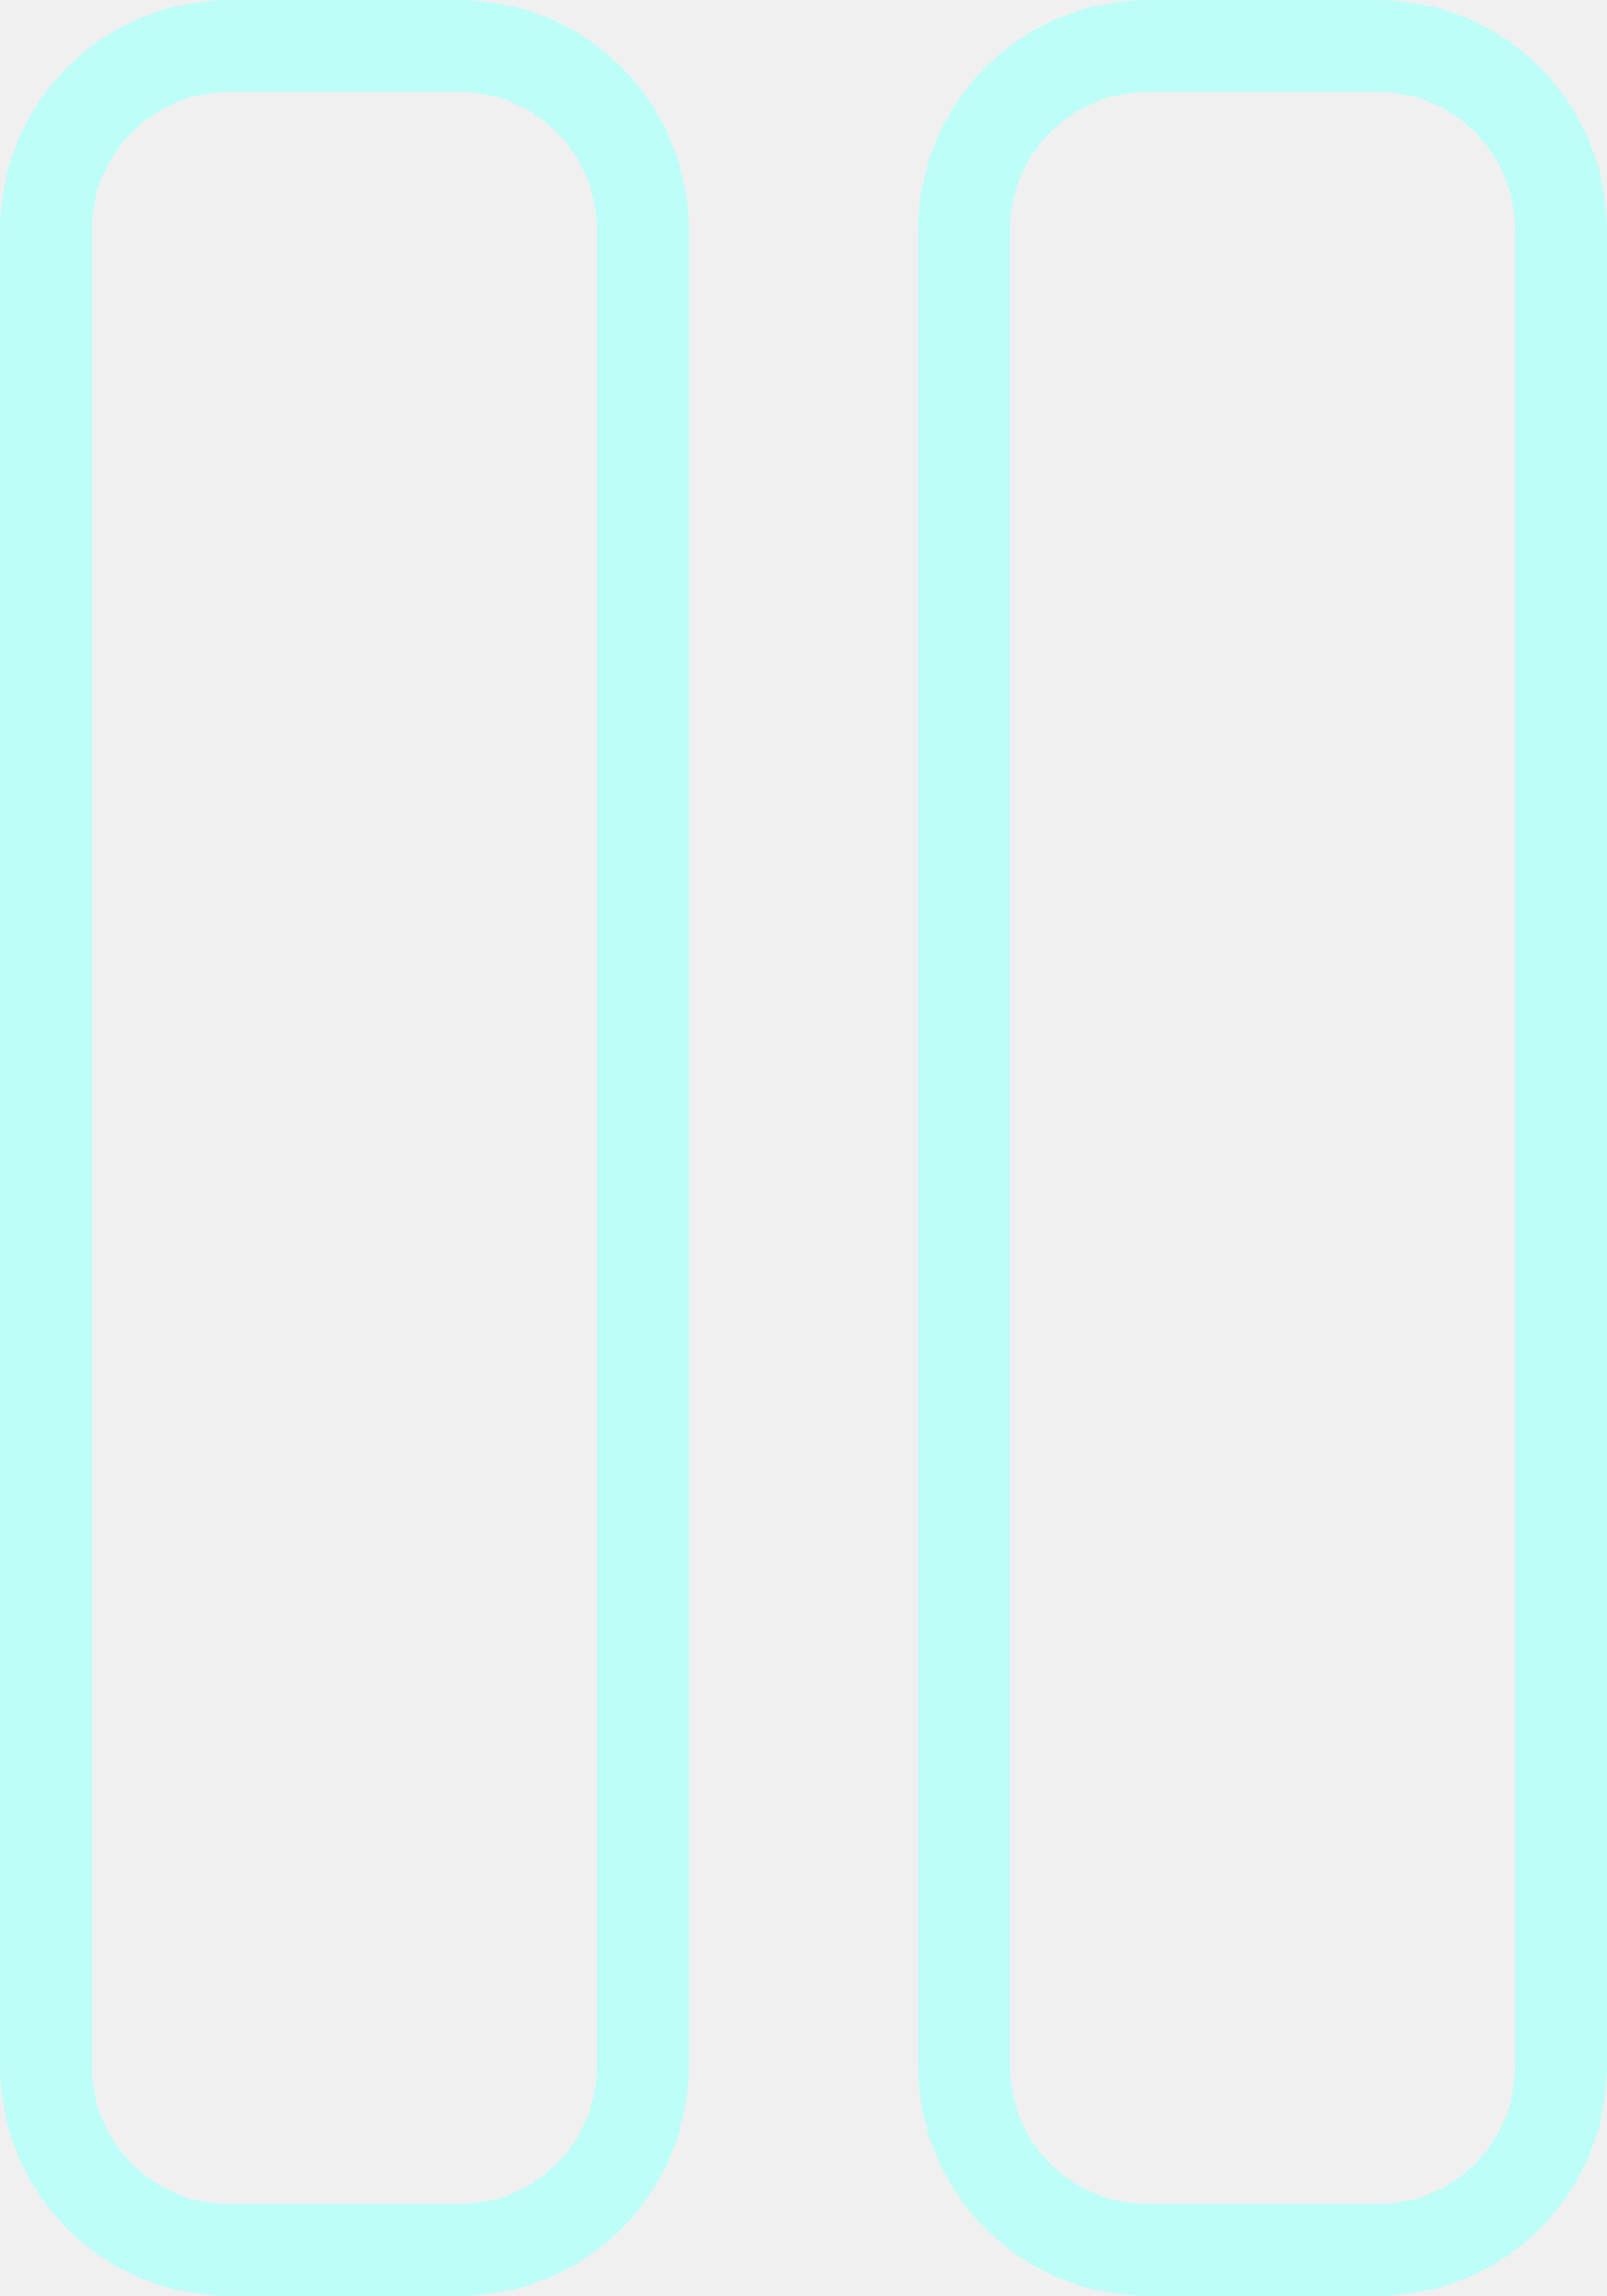
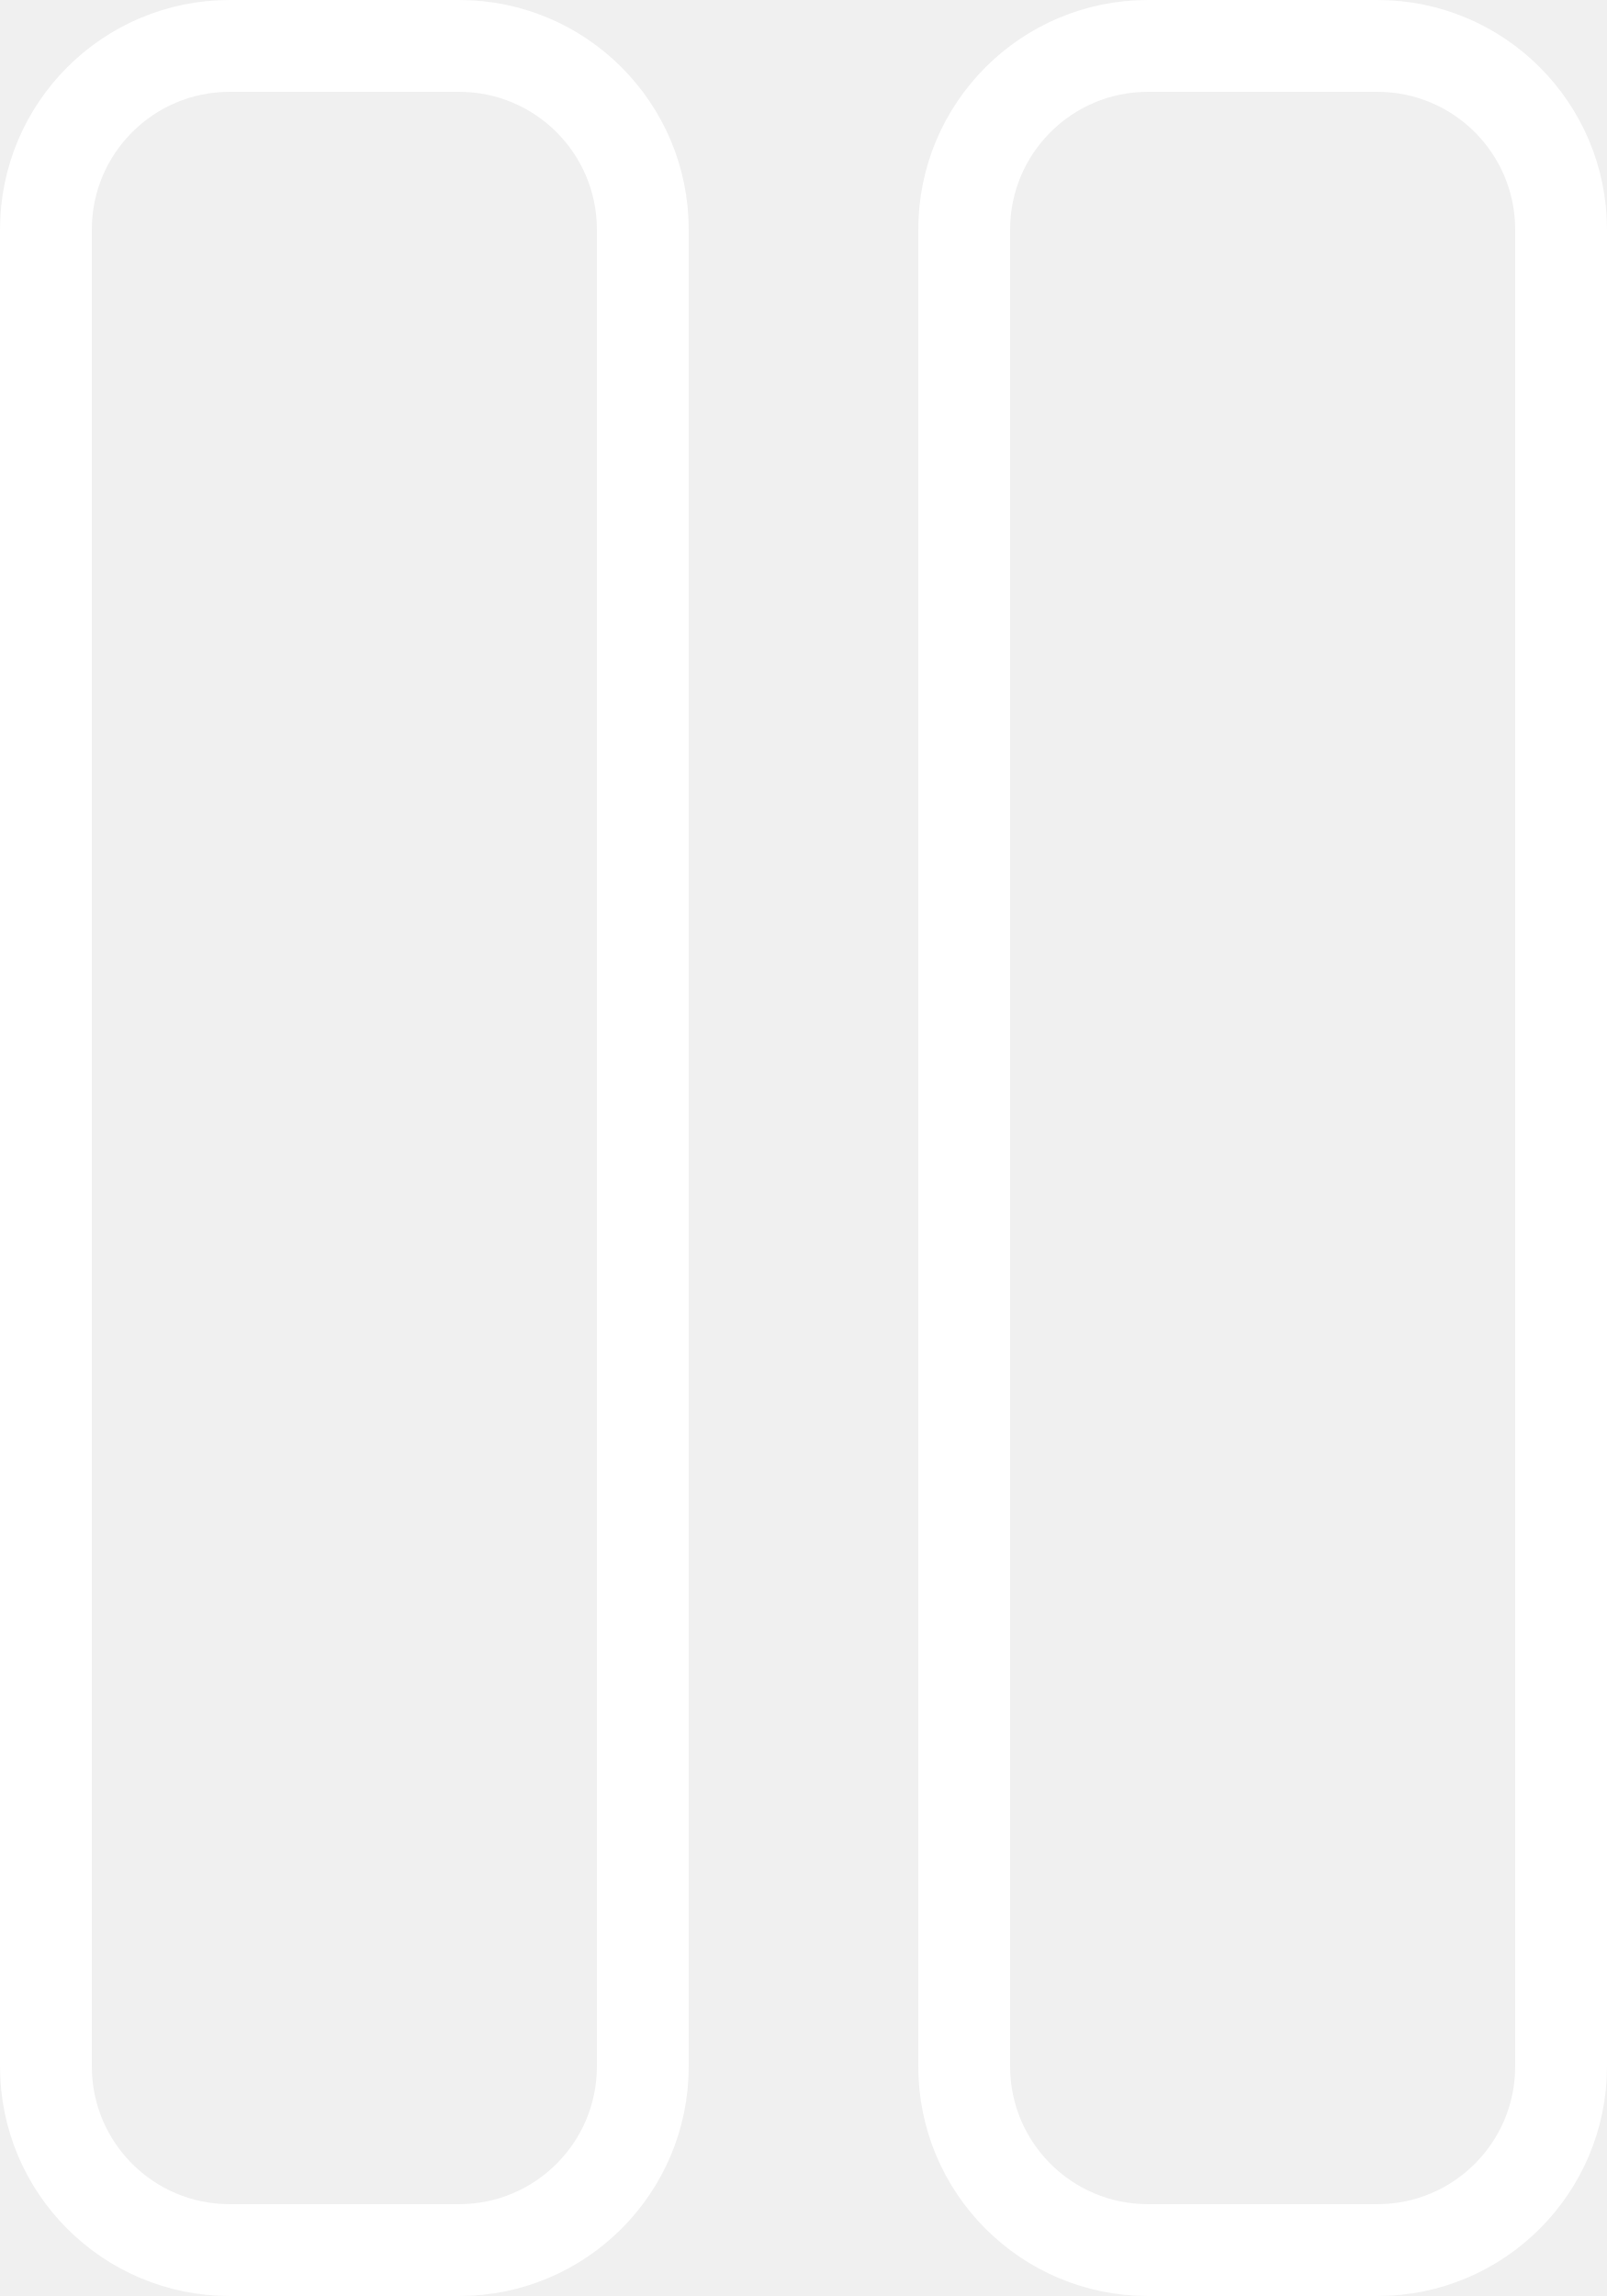
<svg xmlns="http://www.w3.org/2000/svg" width="35" height="50" viewBox="0 0 35 50" fill="none">
-   <rect x="21" y="1" width="13" height="48" rx="4" stroke="#BDFFF8" stroke-width="2" />
-   <rect x="1" y="1" width="13" height="48" rx="4" stroke="#BDFFF8" stroke-width="2" />
+   <rect x="21" y="1" width="13" height="48" rx="4" stroke="#fff" stroke-width="2" />
+   <rect x="1" y="1" width="13" height="48" rx="4" stroke="#fff" stroke-width="2" />
</svg>
